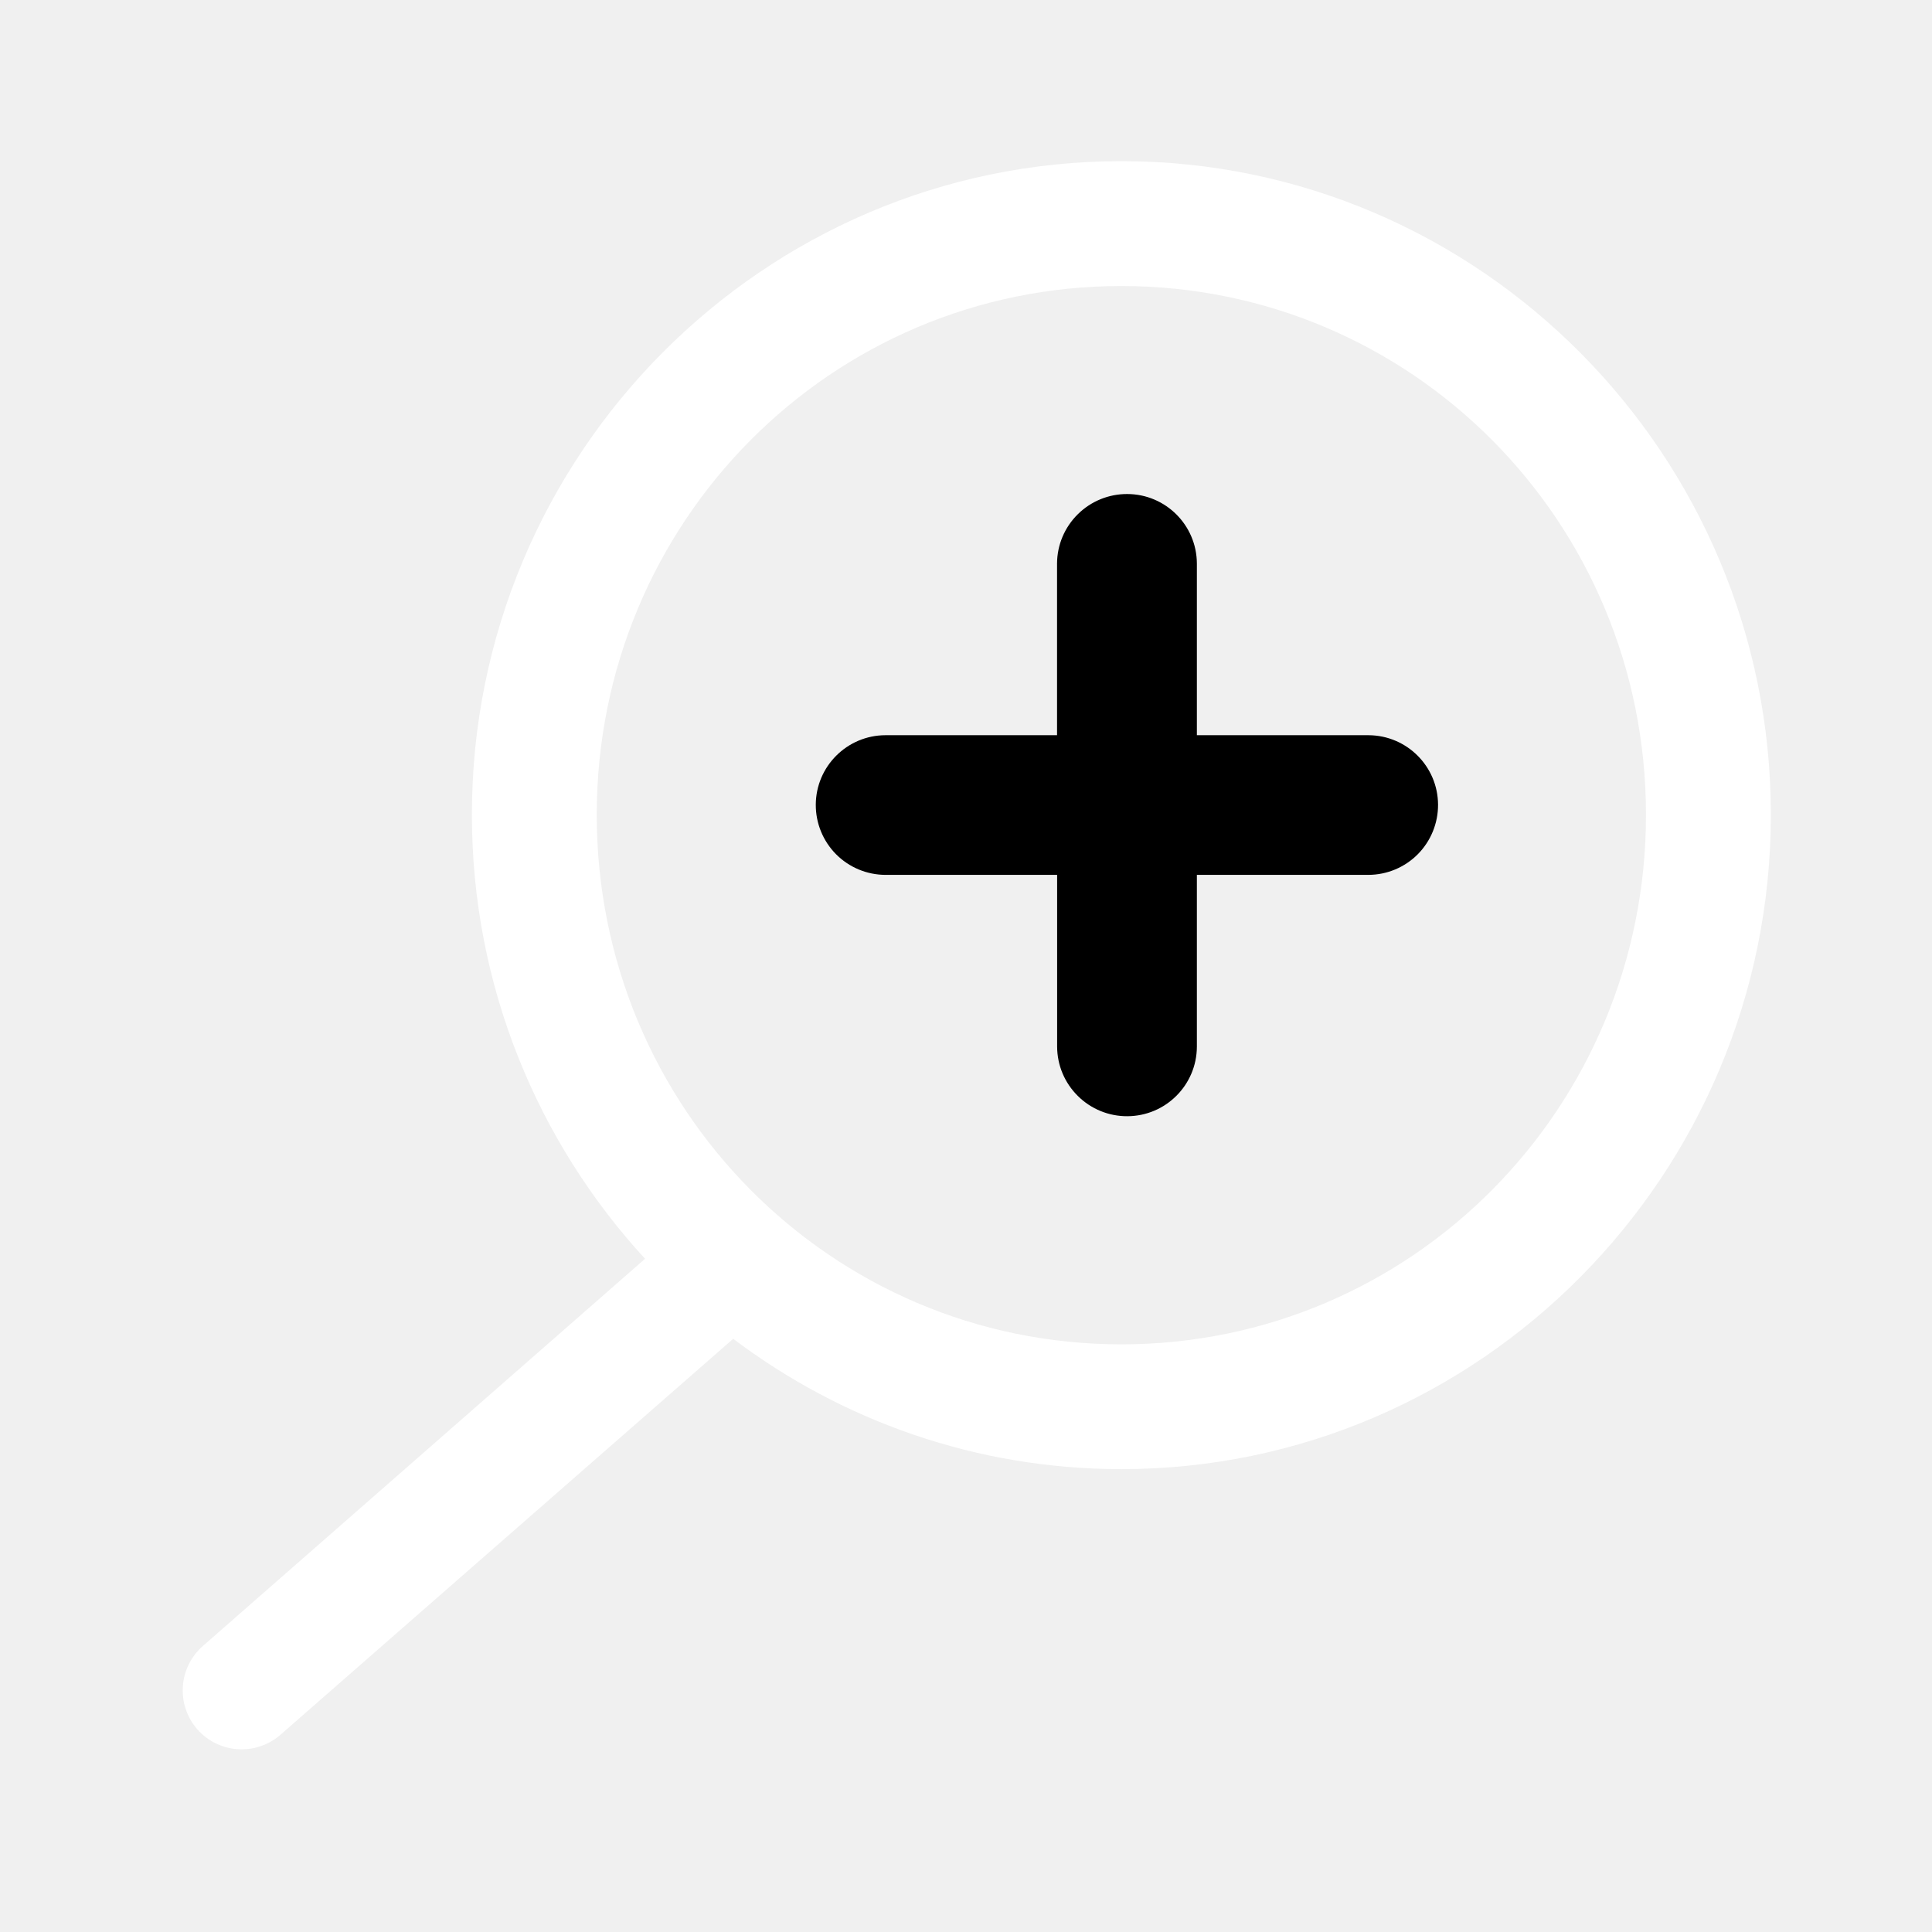
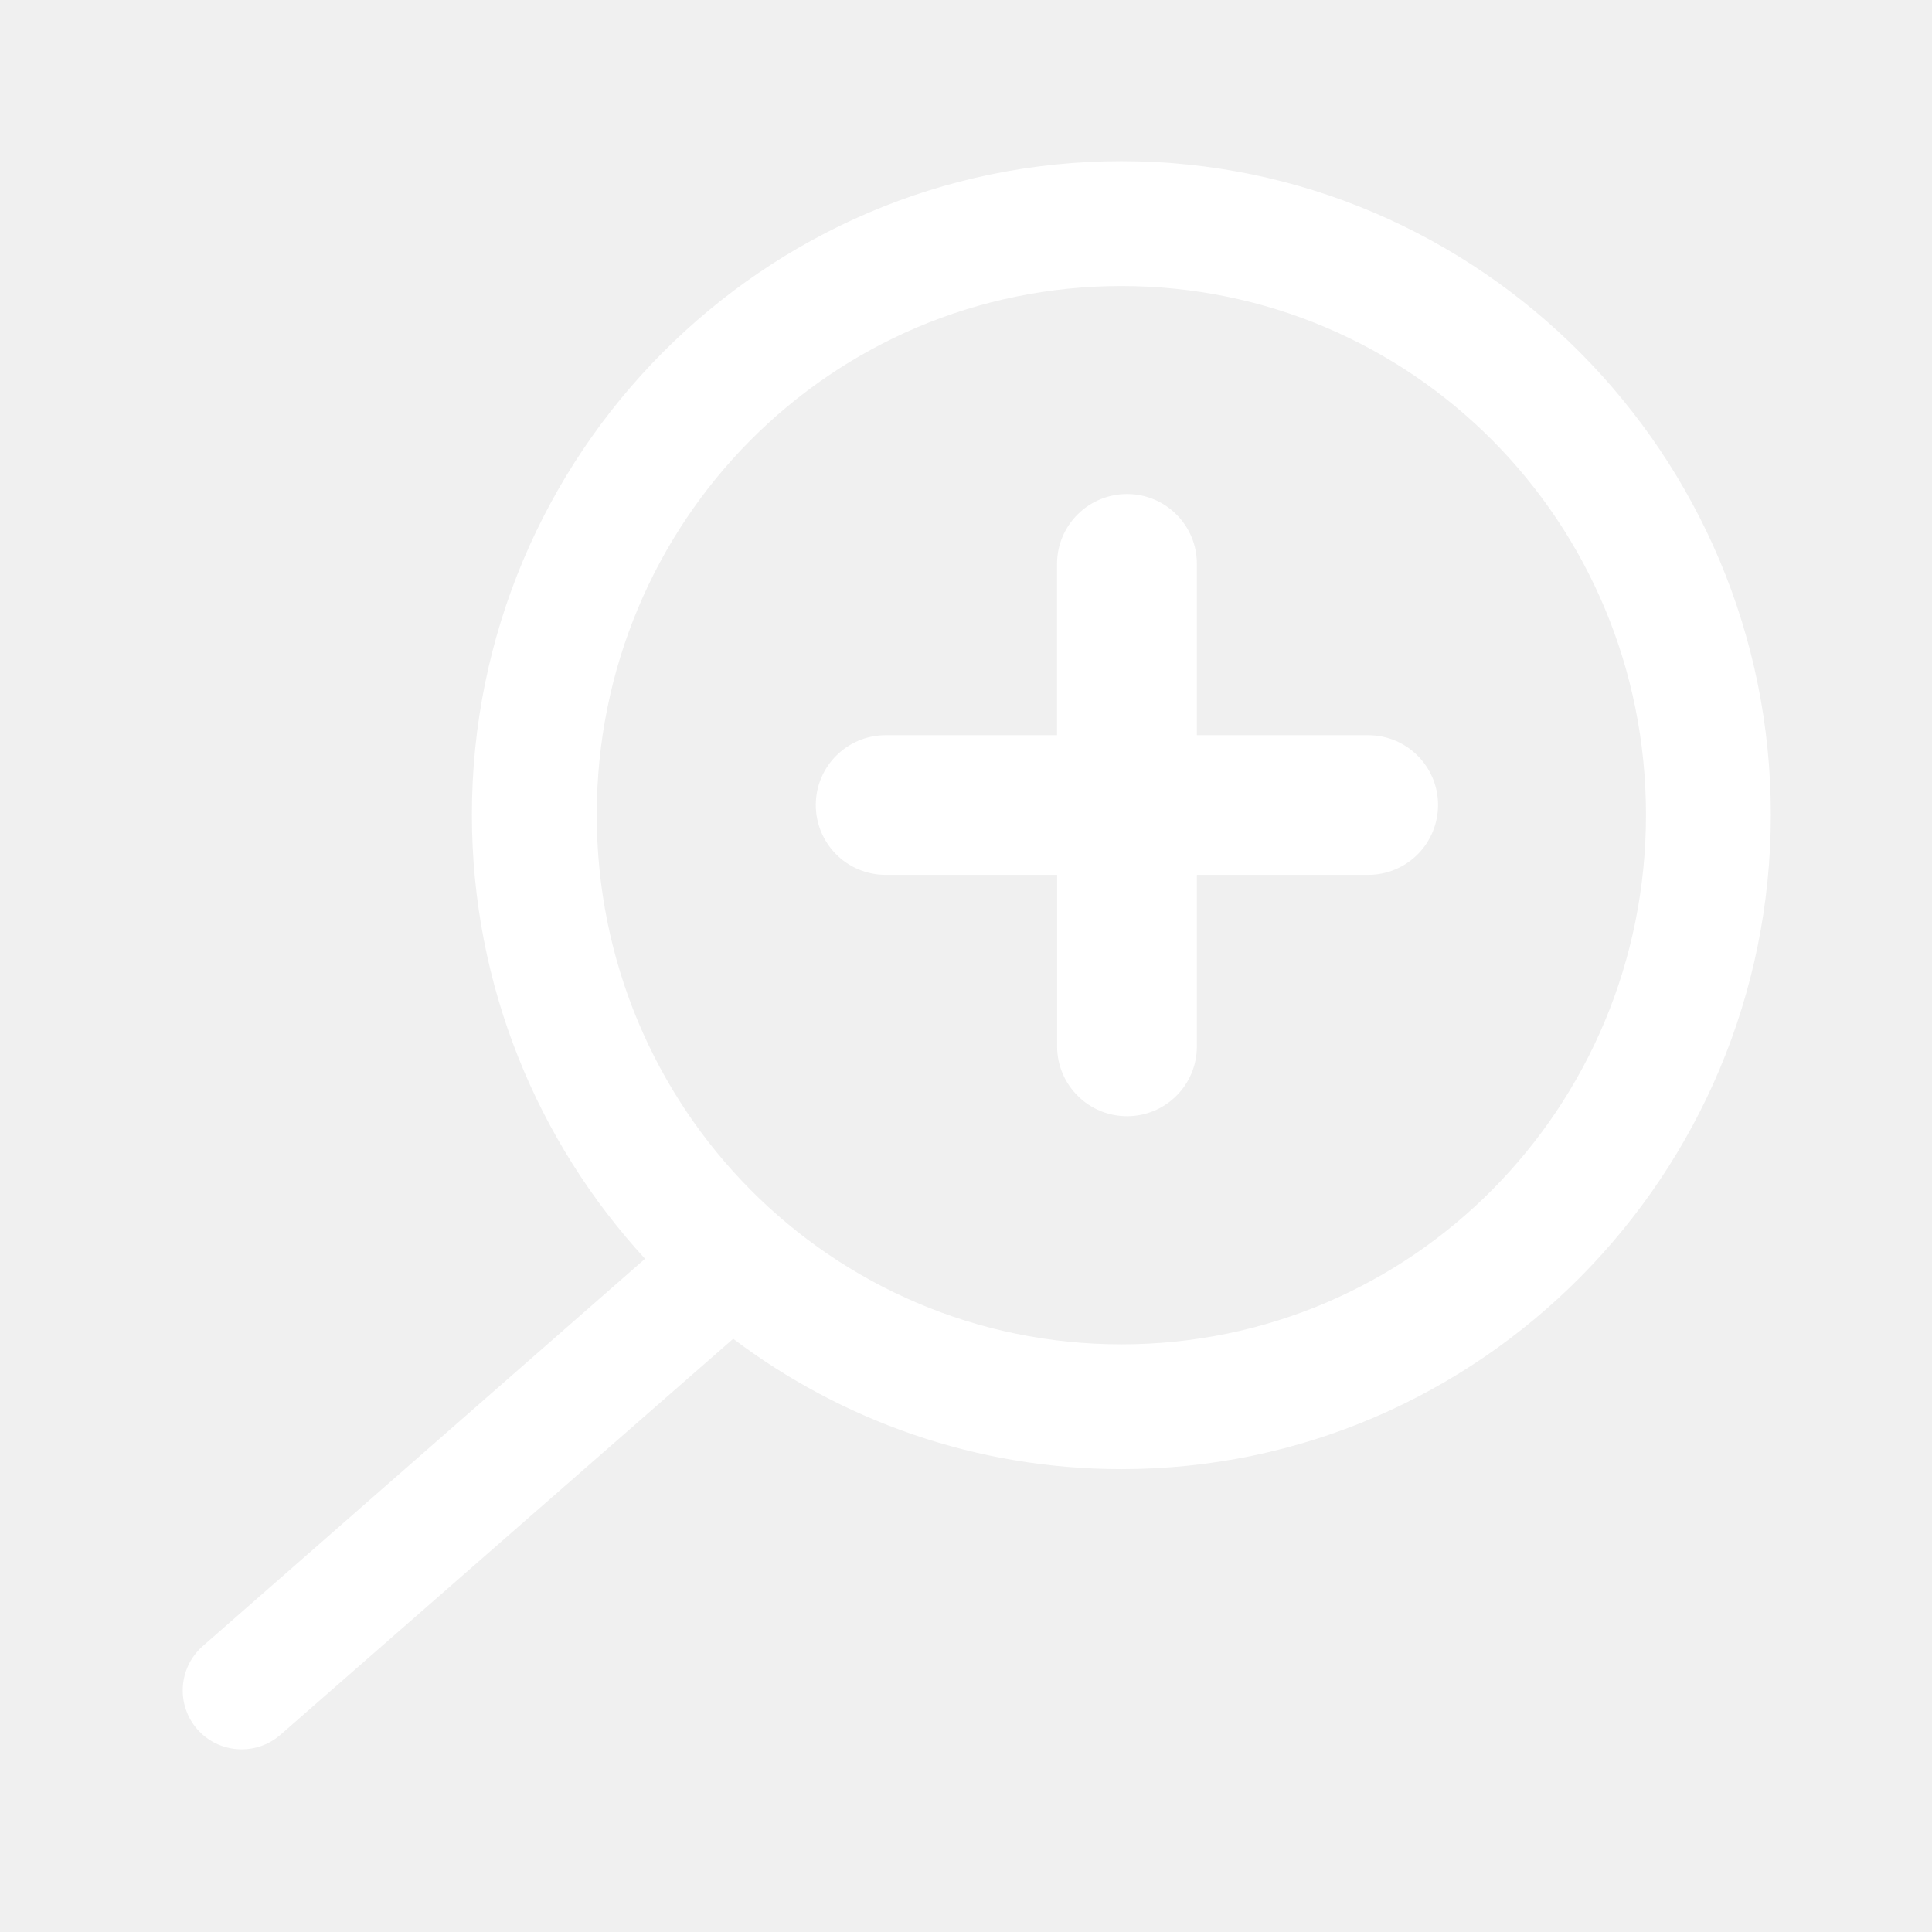
<svg xmlns="http://www.w3.org/2000/svg" width="24" height="24" viewBox="0 0 24 24" fill="none">
  <g fill="#fff">
    <path d="M13.93 2.002c-4.45 0-8.068 3.645-8.068 8.119 0 2.125.817 4.065 2.151 5.516l-5.495 4.812a.734.734 0 0 0-.067 1.033.734.734 0 0 0 1.034.067l5.623-4.918c1.346 1.015 3.015 1.619 4.822 1.619 4.45 0 8.068-3.655 8.068-8.129 0-4.474-3.618-8.119-8.068-8.119Zm0 1.551c3.605 0 6.517 2.926 6.517 6.569 0 3.642-2.912 6.578-6.517 6.578-3.605 0-6.517-2.936-6.517-6.578 0-3.642 2.912-6.569 6.517-6.569Z" />
-     <path fill="#000" d="M14.004 6.137a.867.867 0 0 0-.615.251.865.865 0 0 0-.258.612v2.133H10.998c-.476.002-.862.388-.864.863a.869.869 0 0 0 .251.615.869.869 0 0 0 .613.257h2.134v2.135a.864.864 0 0 0 .258.612.864.864 0 0 0 .615.251c.475-.002.861-.387.863-.863v-2.135h2.132a.868.868 0 0 0 .613-.257.87.87 0 0 0 .251-.615c-.002-.476-.388-.861-.864-.863h-2.132v-2.133c-.002-.476-.388-.861-.863-.863Z" />
+     <path d="M14.004 6.137a.867.867 0 0 0-.615.251.865.865 0 0 0-.258.612v2.133H10.998c-.476.002-.862.388-.864.863a.869.869 0 0 0 .251.615.869.869 0 0 0 .613.257h2.134v2.135a.864.864 0 0 0 .258.612.864.864 0 0 0 .615.251c.475-.002.861-.387.863-.863v-2.135h2.132a.868.868 0 0 0 .613-.257.87.87 0 0 0 .251-.615c-.002-.476-.388-.861-.864-.863h-2.132v-2.133c-.002-.476-.388-.861-.863-.863Z" />
  </g>
</svg>
